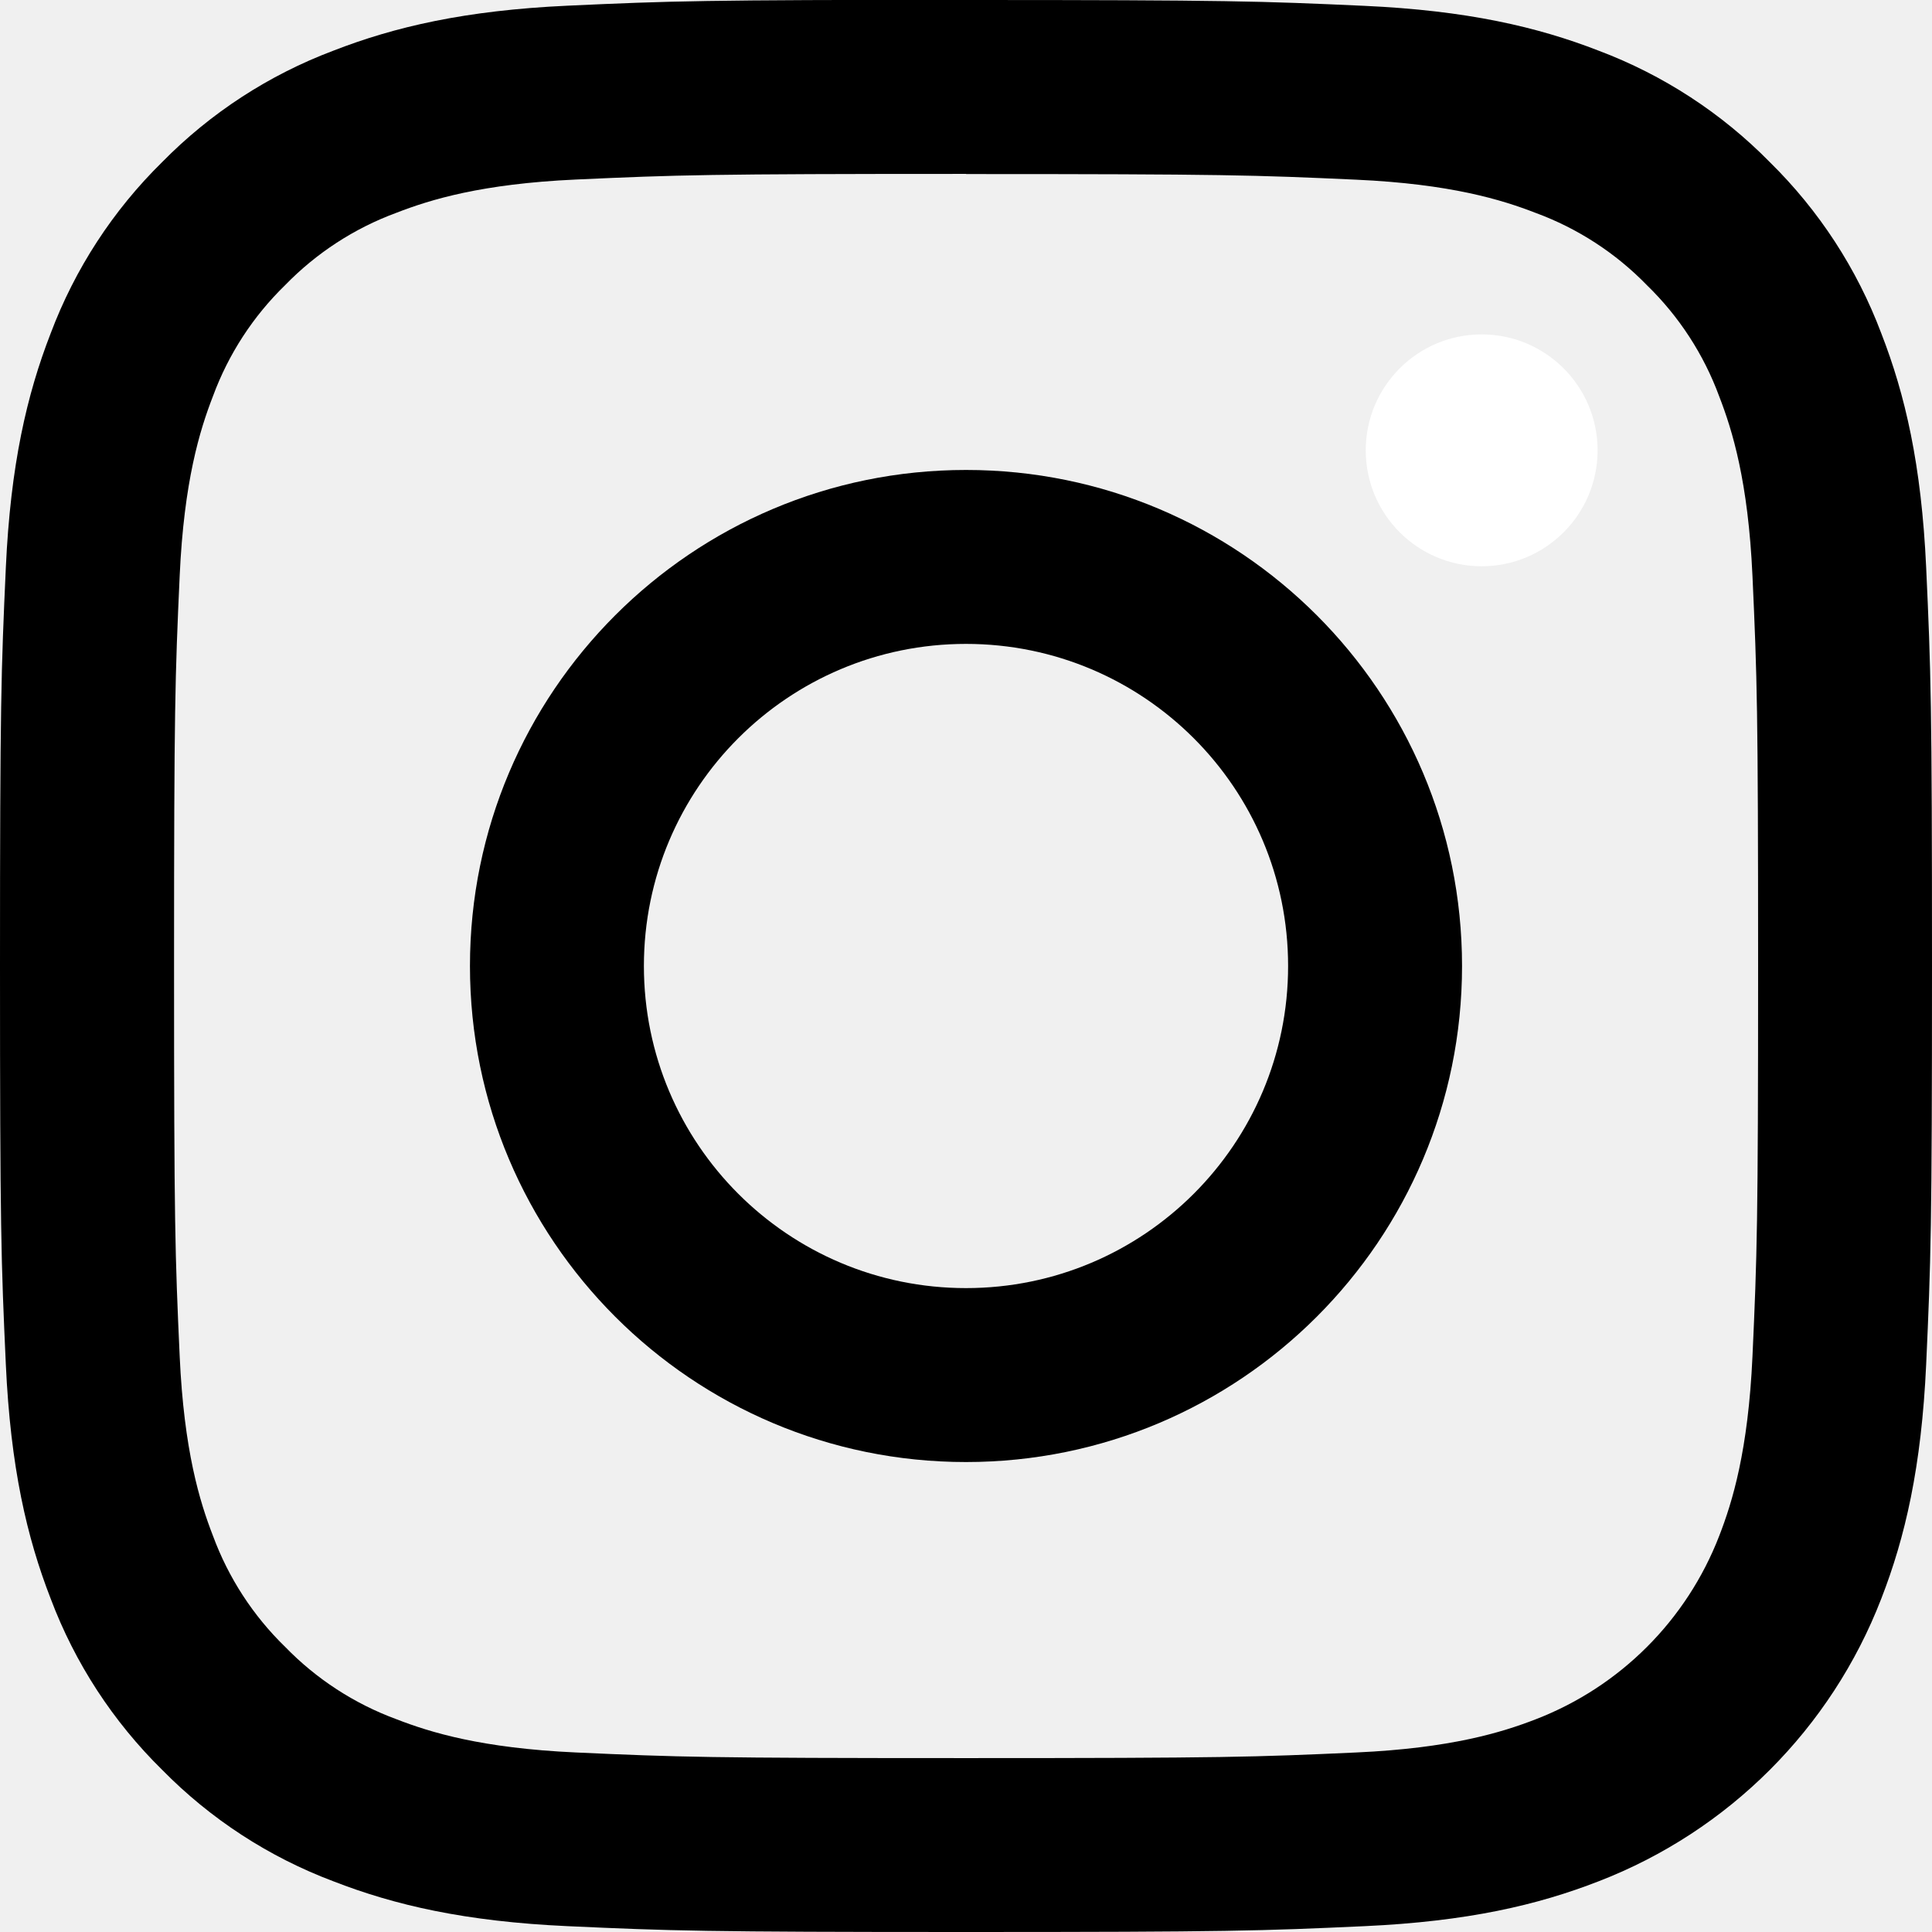
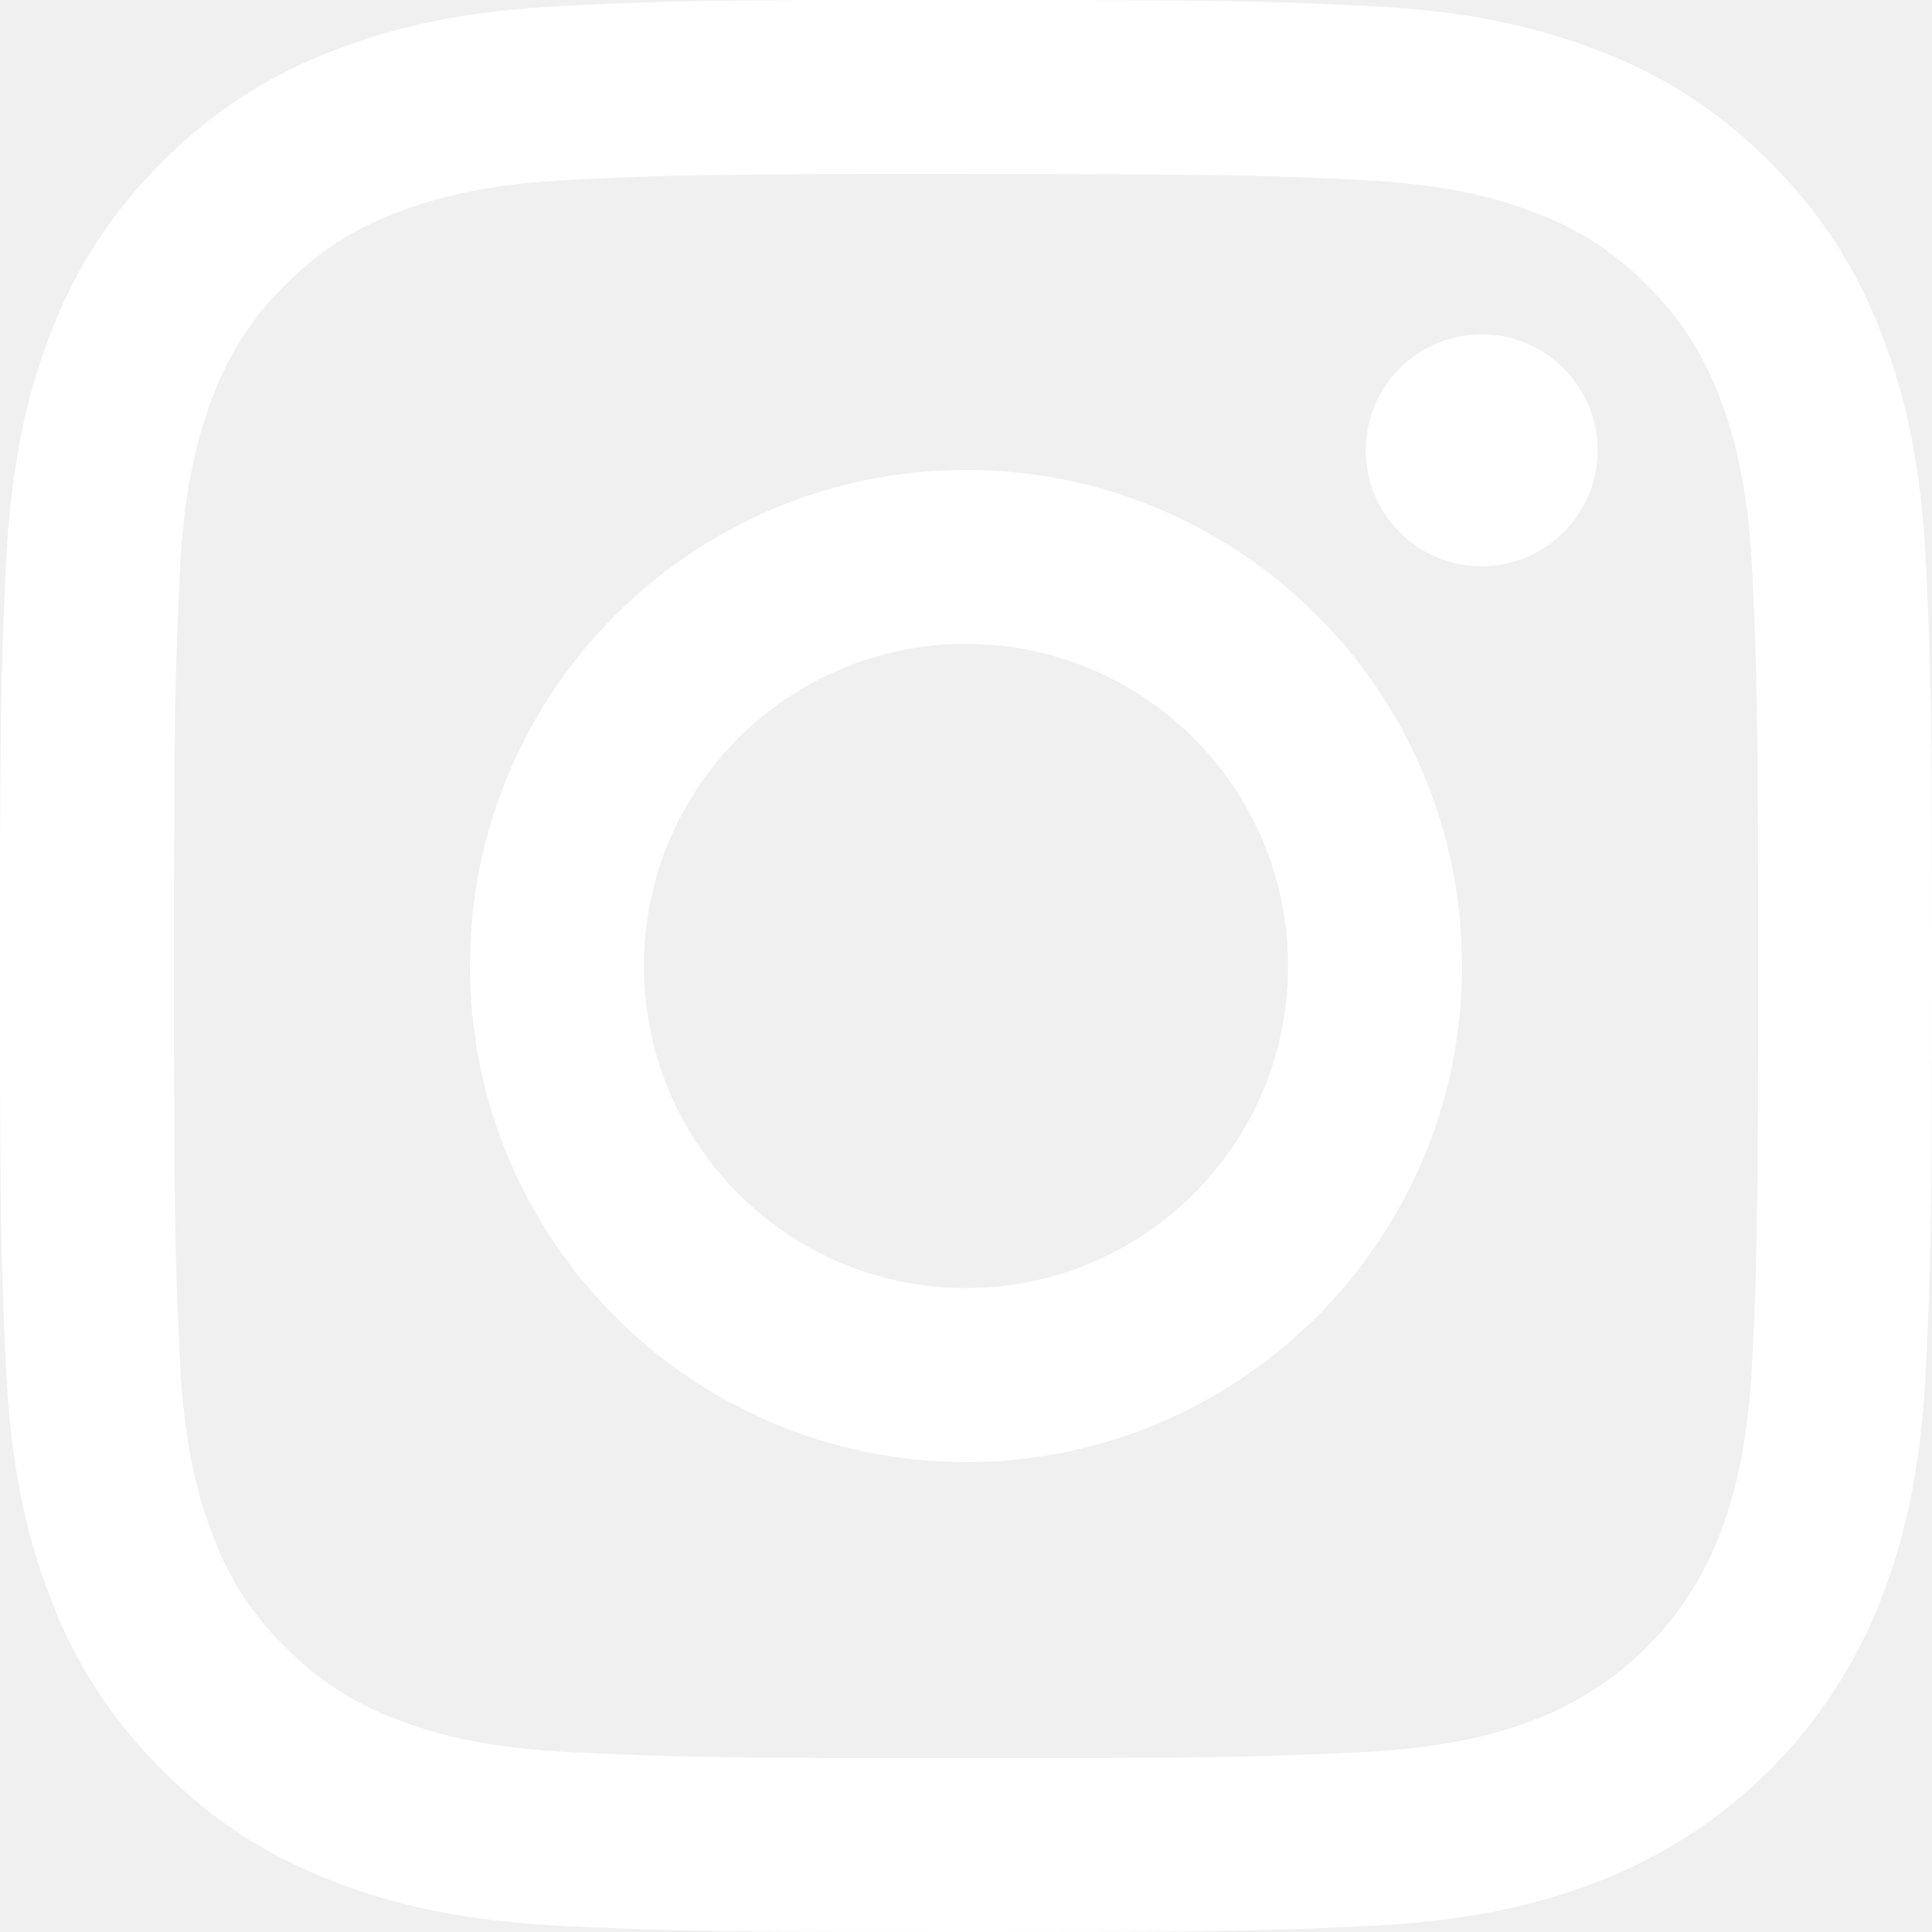
<svg xmlns="http://www.w3.org/2000/svg" id="Logo" viewBox="0 0 503.84 503.84">
  <defs>
    <style>.cls-1{fill:#fff;}</style>
  </defs>
-   <path class="icon" d="M256,49.47c67.27,0,75.23.26,101.8,1.47,24.56,1.12,37.9,5.22,46.78,8.67a78,78,0,0,1,29,18.85,78,78,0,0,1,18.85,29c3.45,8.88,7.55,22.22,8.67,46.78,1.21,26.57,1.47,34.53,1.47,101.8s-.26,75.23-1.47,101.8c-1.12,24.56-5.22,37.9-8.67,46.78a83.51,83.51,0,0,1-47.81,47.81c-8.88,3.45-22.22,7.55-46.78,8.67-26.56,1.21-34.53,1.47-101.8,1.47s-75.24-.26-101.8-1.47c-24.56-1.12-37.9-5.22-46.78-8.67a78,78,0,0,1-29-18.85,78,78,0,0,1-18.85-29c-3.45-8.88-7.55-22.22-8.67-46.78-1.21-26.57-1.47-34.53-1.47-101.8s.26-75.23,1.47-101.8c1.12-24.56,5.22-37.9,8.67-46.78a78,78,0,0,1,18.85-29,78,78,0,0,1,29-18.85c8.88-3.45,22.22-7.55,46.78-8.67,26.57-1.21,34.53-1.47,101.8-1.47m0-45.39c-68.42,0-77,.29-103.87,1.52S107,11.08,91,17.3A123.68,123.68,0,0,0,46.36,46.36,123.68,123.68,0,0,0,17.3,91c-6.22,16-10.48,34.34-11.7,61.15S4.08,187.58,4.08,256s.29,77,1.52,103.87S11.08,405,17.3,421a123.68,123.68,0,0,0,29.06,44.62A123.52,123.52,0,0,0,91,494.69c16,6.23,34.34,10.49,61.15,11.71s35.45,1.52,103.87,1.52,77-.29,103.87-1.52S405,500.92,421,494.69A128.74,128.74,0,0,0,494.69,421c6.23-16,10.49-34.34,11.71-61.15s1.52-35.45,1.52-103.87-.29-77-1.52-103.87S500.92,107,494.69,91a123.52,123.52,0,0,0-29.05-44.62A123.68,123.68,0,0,0,421,17.3c-16-6.22-34.34-10.48-61.15-11.7S324.42,4.08,256,4.08Z" transform="translate(-4.08 -4.08)" />
-   <path class="icon" d="M256,126.64A129.36,129.36,0,1,0,385.36,256,129.35,129.35,0,0,0,256,126.64ZM256,340a84,84,0,1,1,84-84A84,84,0,0,1,256,340Z" transform="translate(-4.08 -4.08)" />
+   <path class="cls-1" d="M256,49.47c67.27,0,75.23.26,101.8,1.47,24.56,1.12,37.9,5.22,46.78,8.67a78,78,0,0,1,29,18.85,78,78,0,0,1,18.85,29c3.45,8.88,7.55,22.22,8.67,46.78,1.21,26.57,1.47,34.53,1.47,101.8s-.26,75.23-1.47,101.8c-1.12,24.56-5.22,37.9-8.67,46.78a83.51,83.51,0,0,1-47.81,47.81c-8.88,3.45-22.22,7.55-46.78,8.67-26.56,1.21-34.53,1.47-101.8,1.47s-75.24-.26-101.8-1.47c-24.56-1.12-37.9-5.22-46.78-8.67a78,78,0,0,1-29-18.85,78,78,0,0,1-18.85-29c-3.45-8.88-7.55-22.22-8.67-46.78-1.21-26.57-1.47-34.53-1.47-101.8s.26-75.23,1.47-101.8c1.12-24.56,5.22-37.9,8.67-46.78a78,78,0,0,1,18.85-29,78,78,0,0,1,29-18.85c8.88-3.45,22.22-7.55,46.78-8.67,26.57-1.21,34.53-1.47,101.8-1.47m0-45.39c-68.42,0-77,.29-103.87,1.52S107,11.08,91,17.3A123.68,123.68,0,0,0,46.36,46.36,123.68,123.68,0,0,0,17.3,91c-6.22,16-10.48,34.34-11.7,61.15S4.08,187.58,4.08,256s.29,77,1.52,103.87S11.08,405,17.3,421a123.68,123.68,0,0,0,29.06,44.62A123.52,123.52,0,0,0,91,494.69c16,6.23,34.34,10.49,61.15,11.71s35.45,1.52,103.87,1.52,77-.29,103.87-1.52S405,500.92,421,494.69A128.74,128.74,0,0,0,494.69,421c6.23-16,10.49-34.34,11.71-61.15s1.52-35.45,1.52-103.87-.29-77-1.52-103.87S500.92,107,494.69,91a123.52,123.52,0,0,0-29.05-44.62A123.68,123.68,0,0,0,421,17.3c-16-6.22-34.34-10.48-61.15-11.7S324.42,4.08,256,4.08Z" transform="translate(-4.08 -4.08)" />
+   <path class="cls-1" d="M256,126.64A129.36,129.36,0,1,0,385.36,256,129.35,129.35,0,0,0,256,126.64ZM256,340a84,84,0,1,1,84-84A84,84,0,0,1,256,340Z" transform="translate(-4.08 -4.08)" />
  <circle class="cls-1" cx="386.4" cy="117.44" r="30.23" />
</svg>
